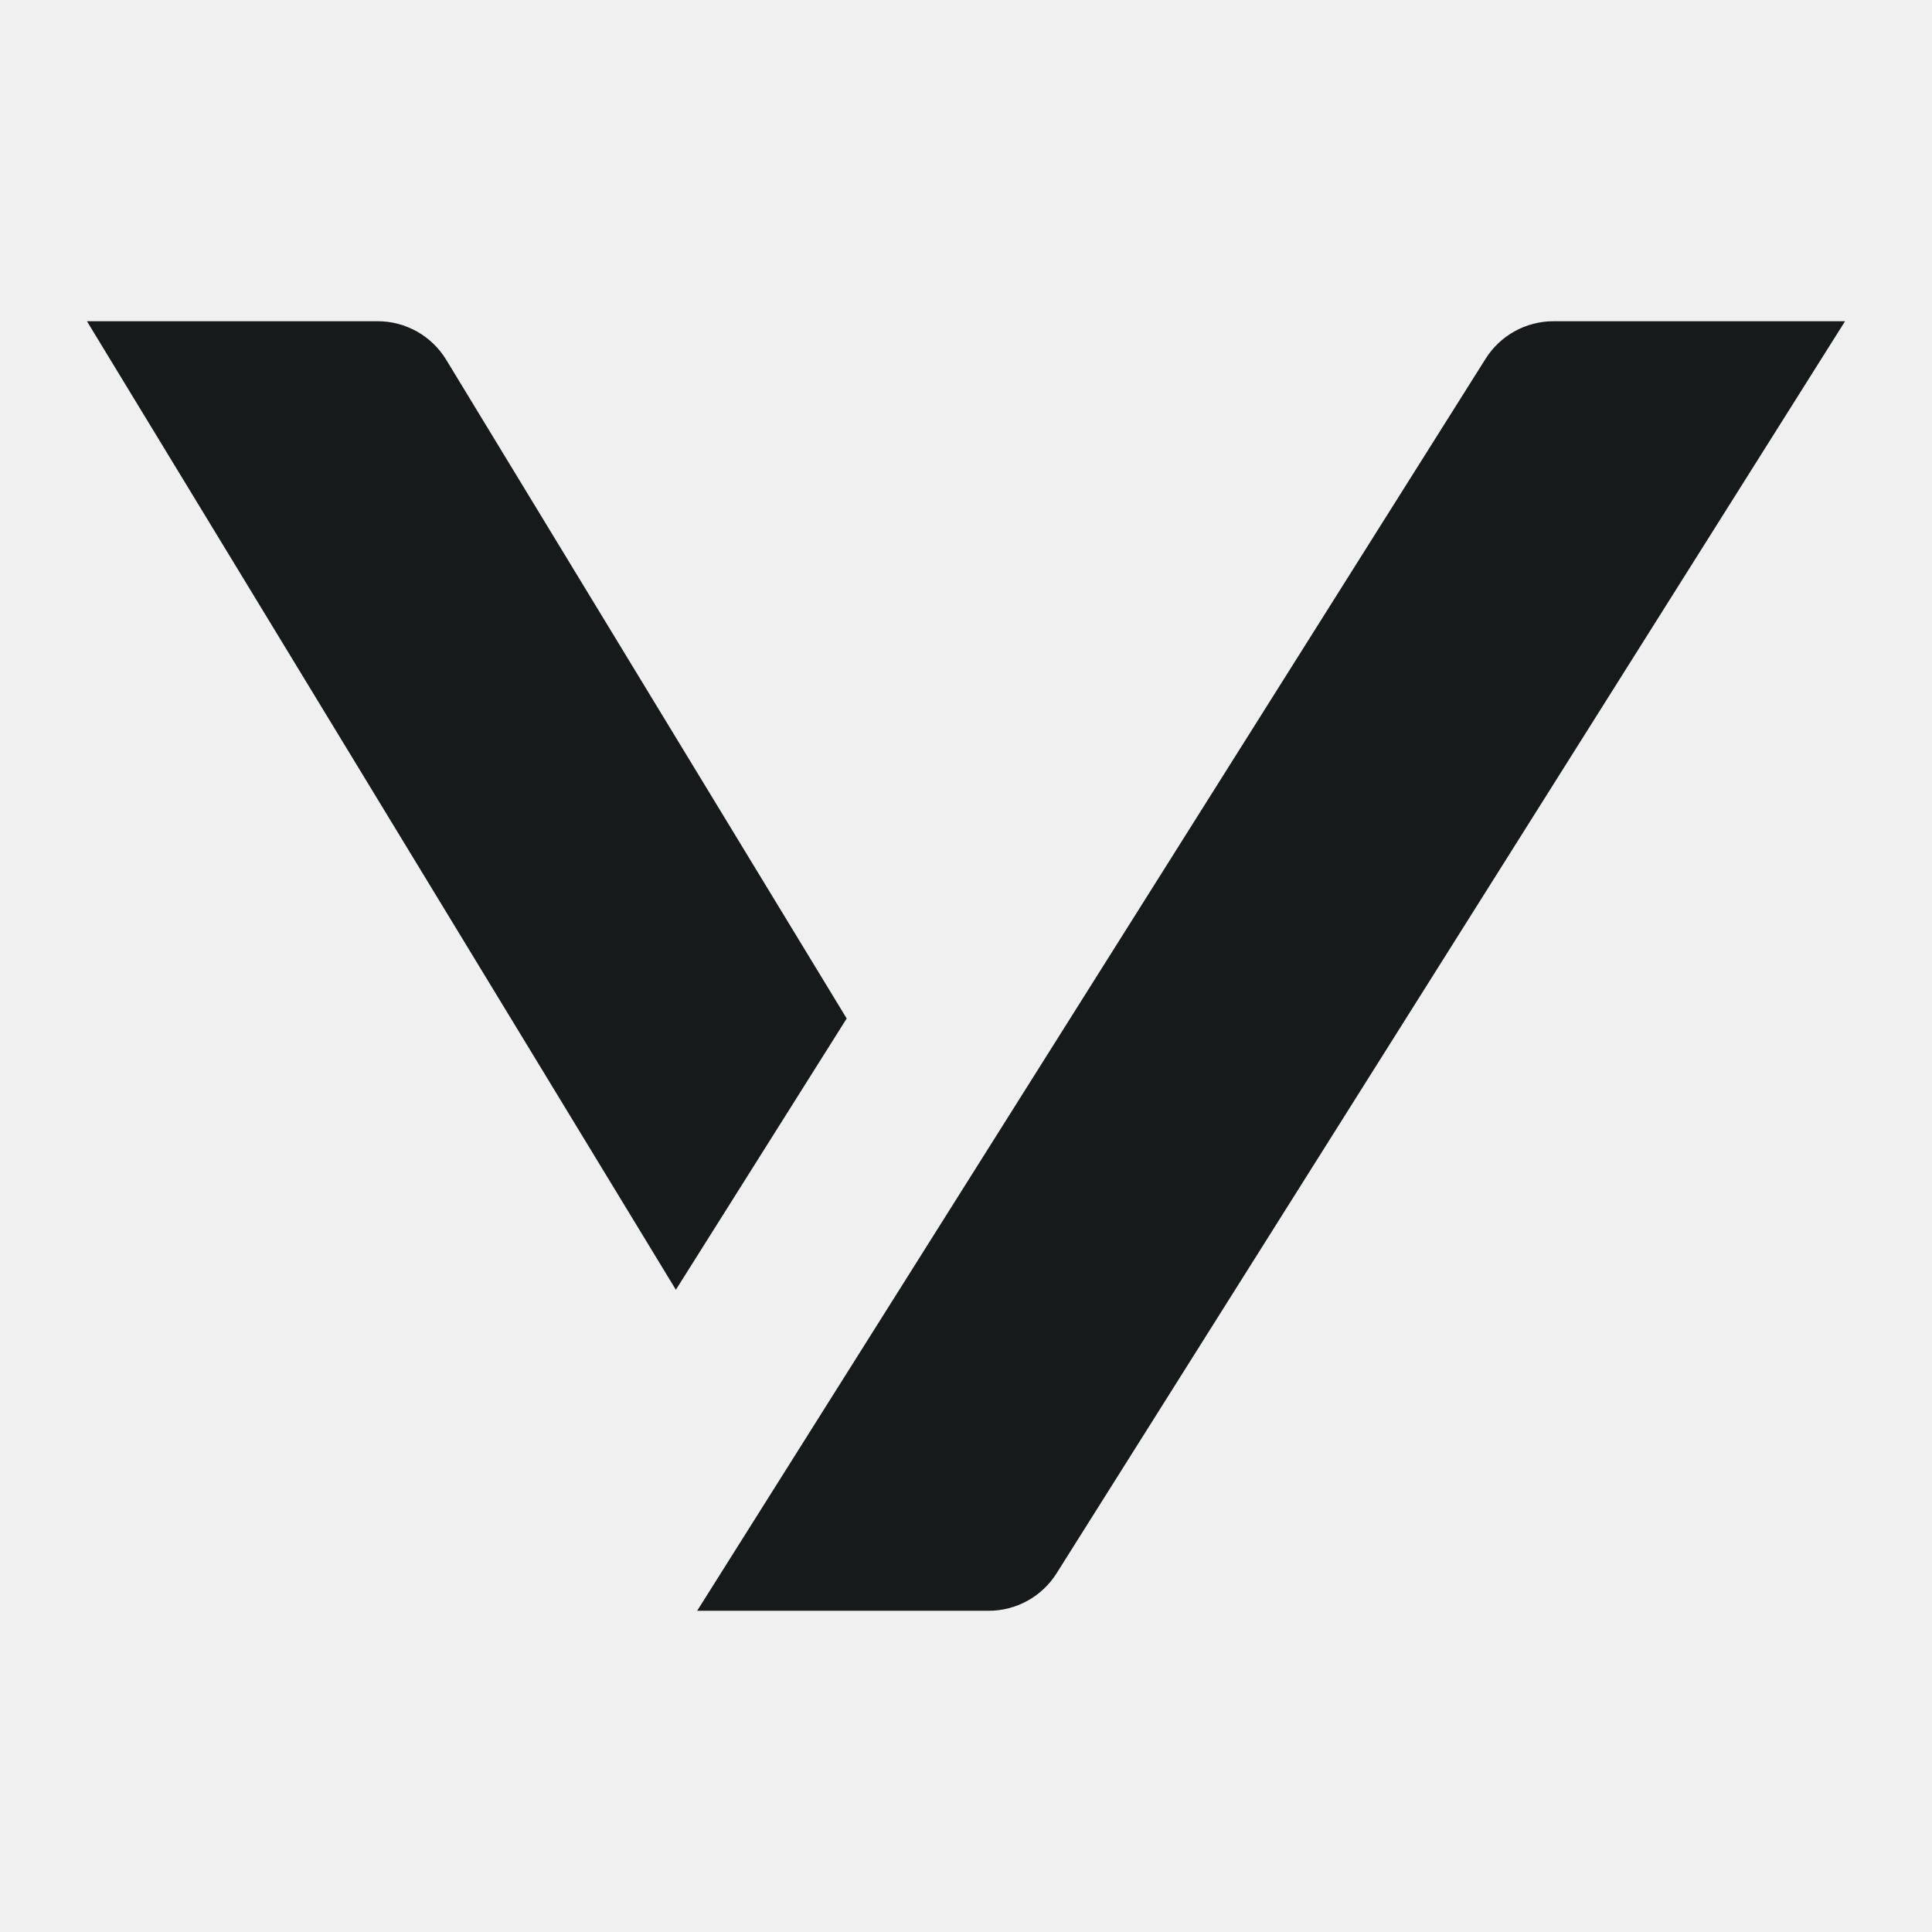
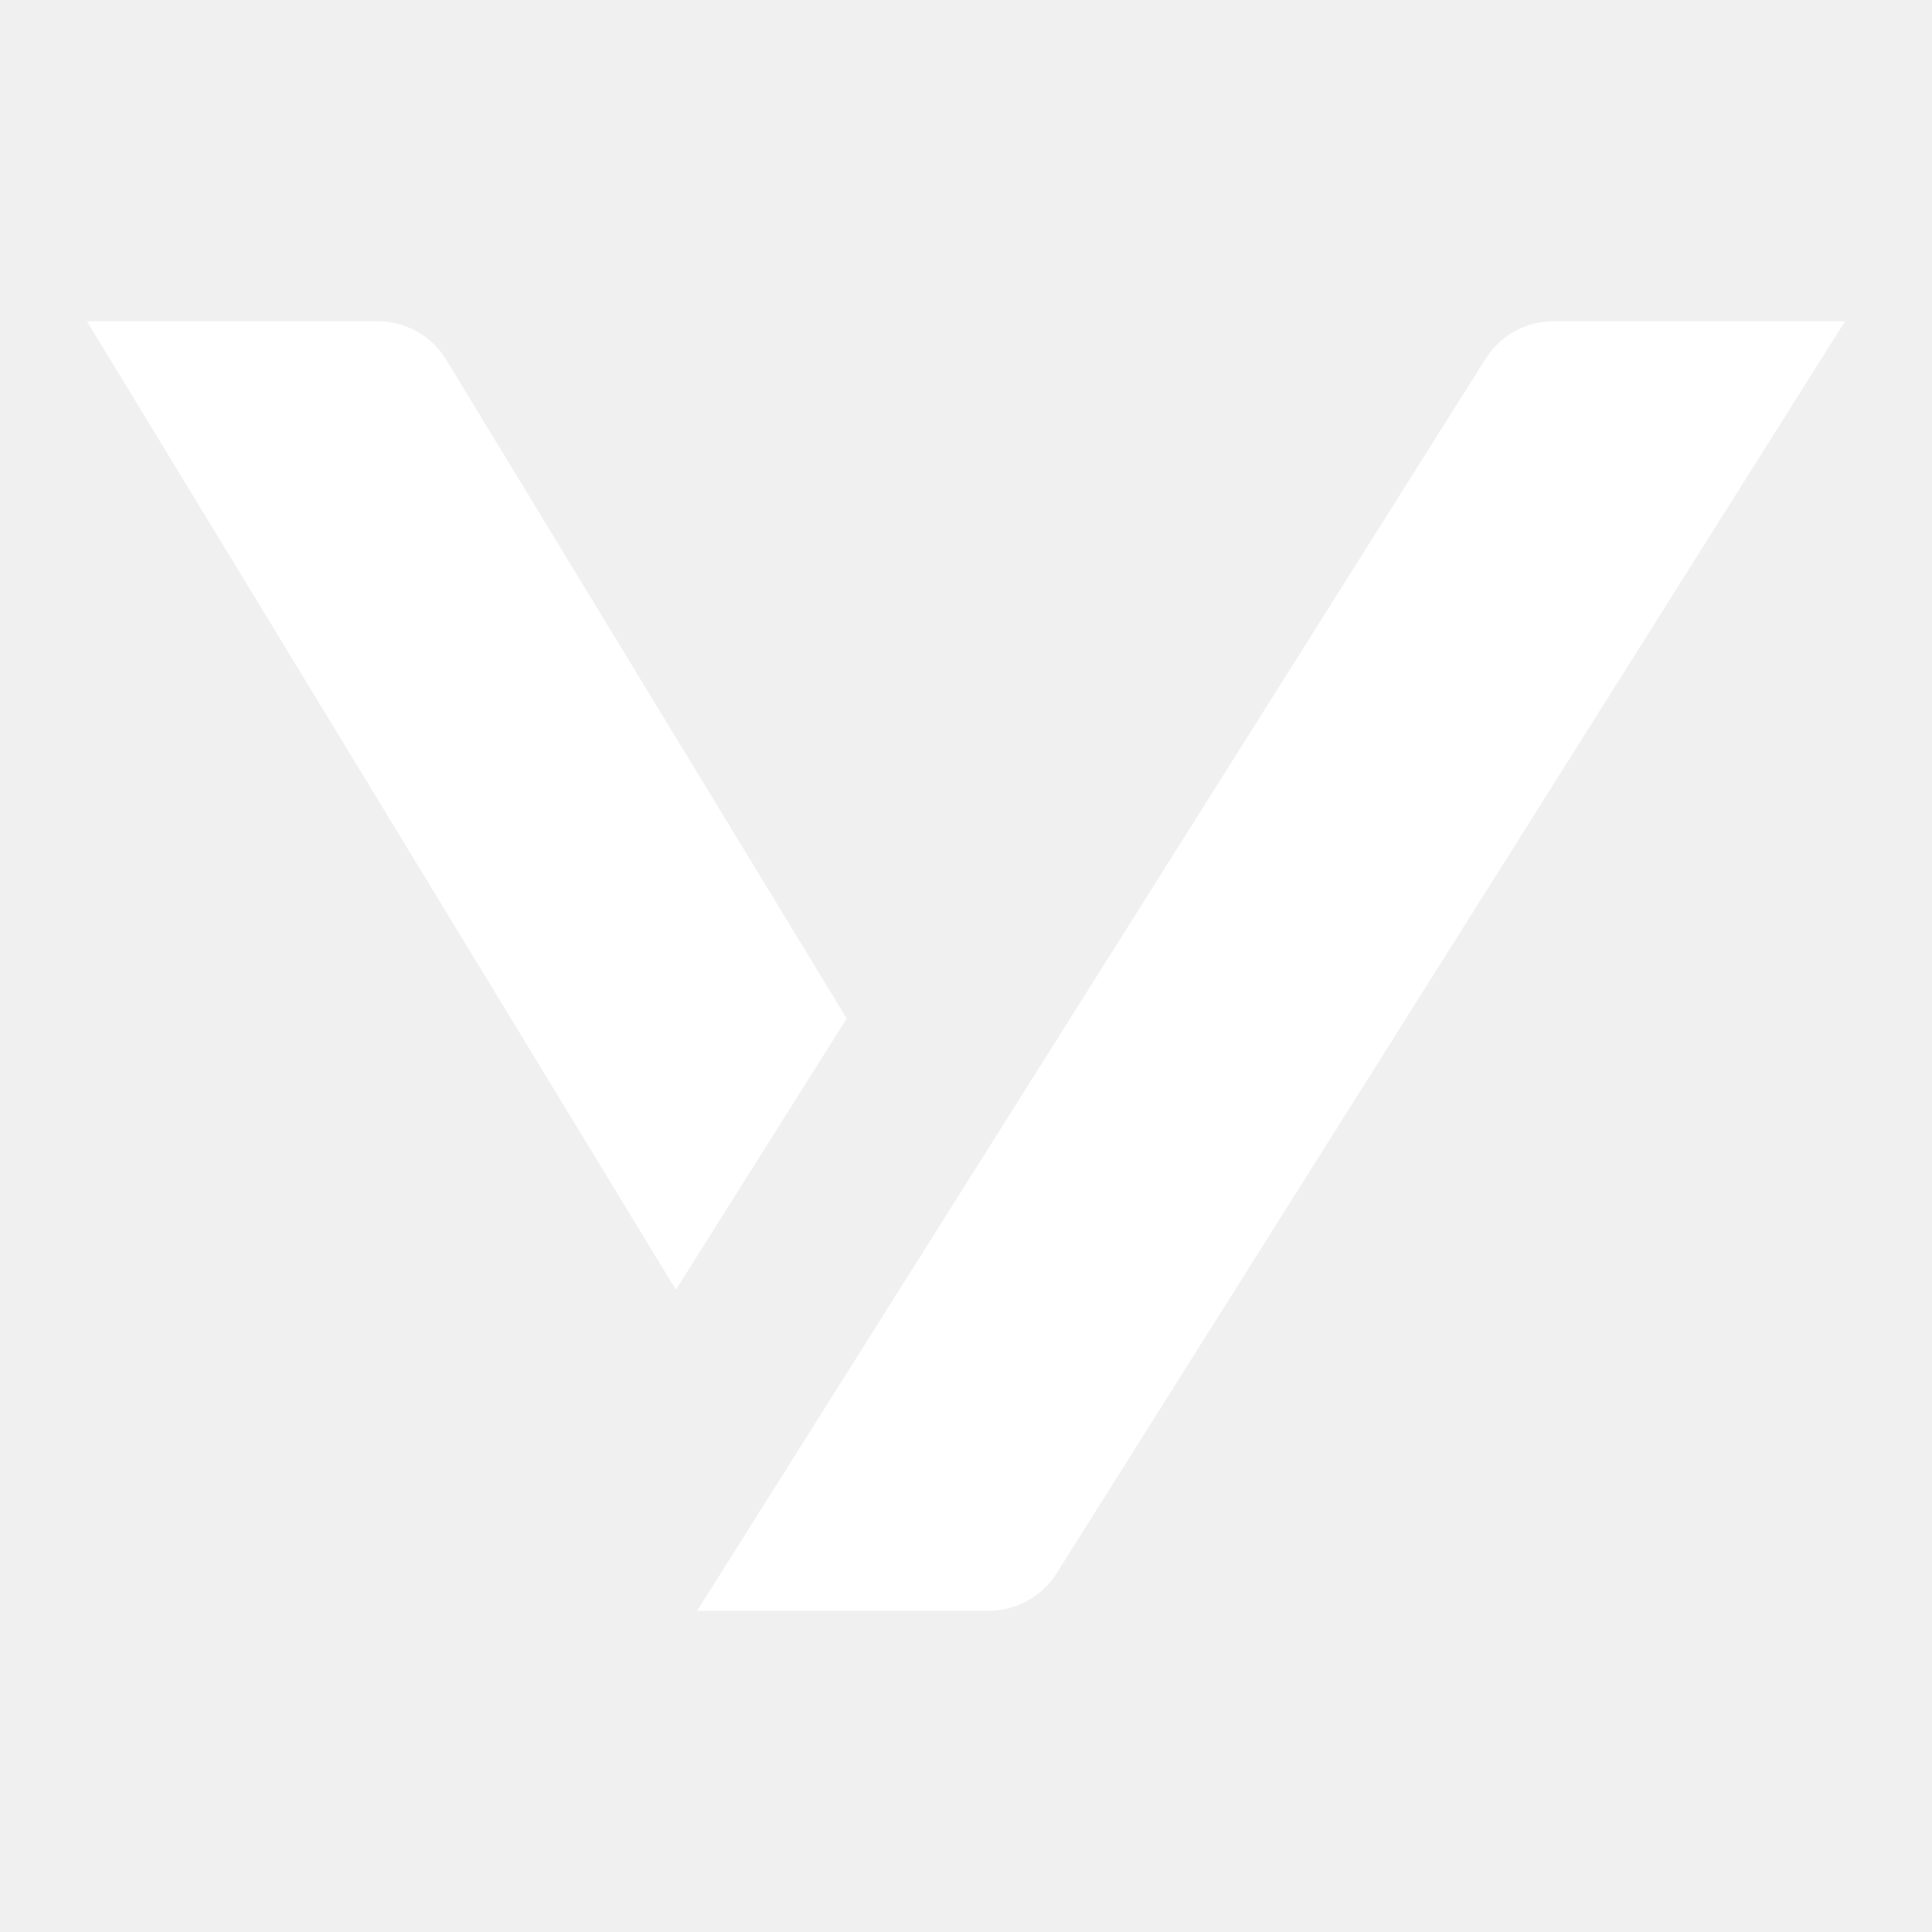
- <svg xmlns="http://www.w3.org/2000/svg" viewBox="-11.925 -44.06 265 265" width="265" height="265" fill="#171A1B" fill-rule="nonzero" role="img" aria-label="Vibe Energy">
+ <svg xmlns="http://www.w3.org/2000/svg" viewBox="-11.925 -44.06 265 265" width="265" height="265" fill="#FFFFFF" fill-rule="nonzero" role="img" aria-label="Vibe Energy">
  <g id="mark-v">
    <path id="v-left" d="M 0 0 L 39.87 0 A 11.01 11.01 0 0 1 49.28 5.29 L 104.21 95.64 L 80.78 132.85 Z" />
    <path id="v-right" d="M 191.85 5.14 A 11.01 11.01 0 0 1 201.16 0 L 241.15 0 L 133 171.74 A 11.01 11.01 0 0 1 123.68 176.88 L 83.7 176.88 Z" />
  </g>
</svg>
